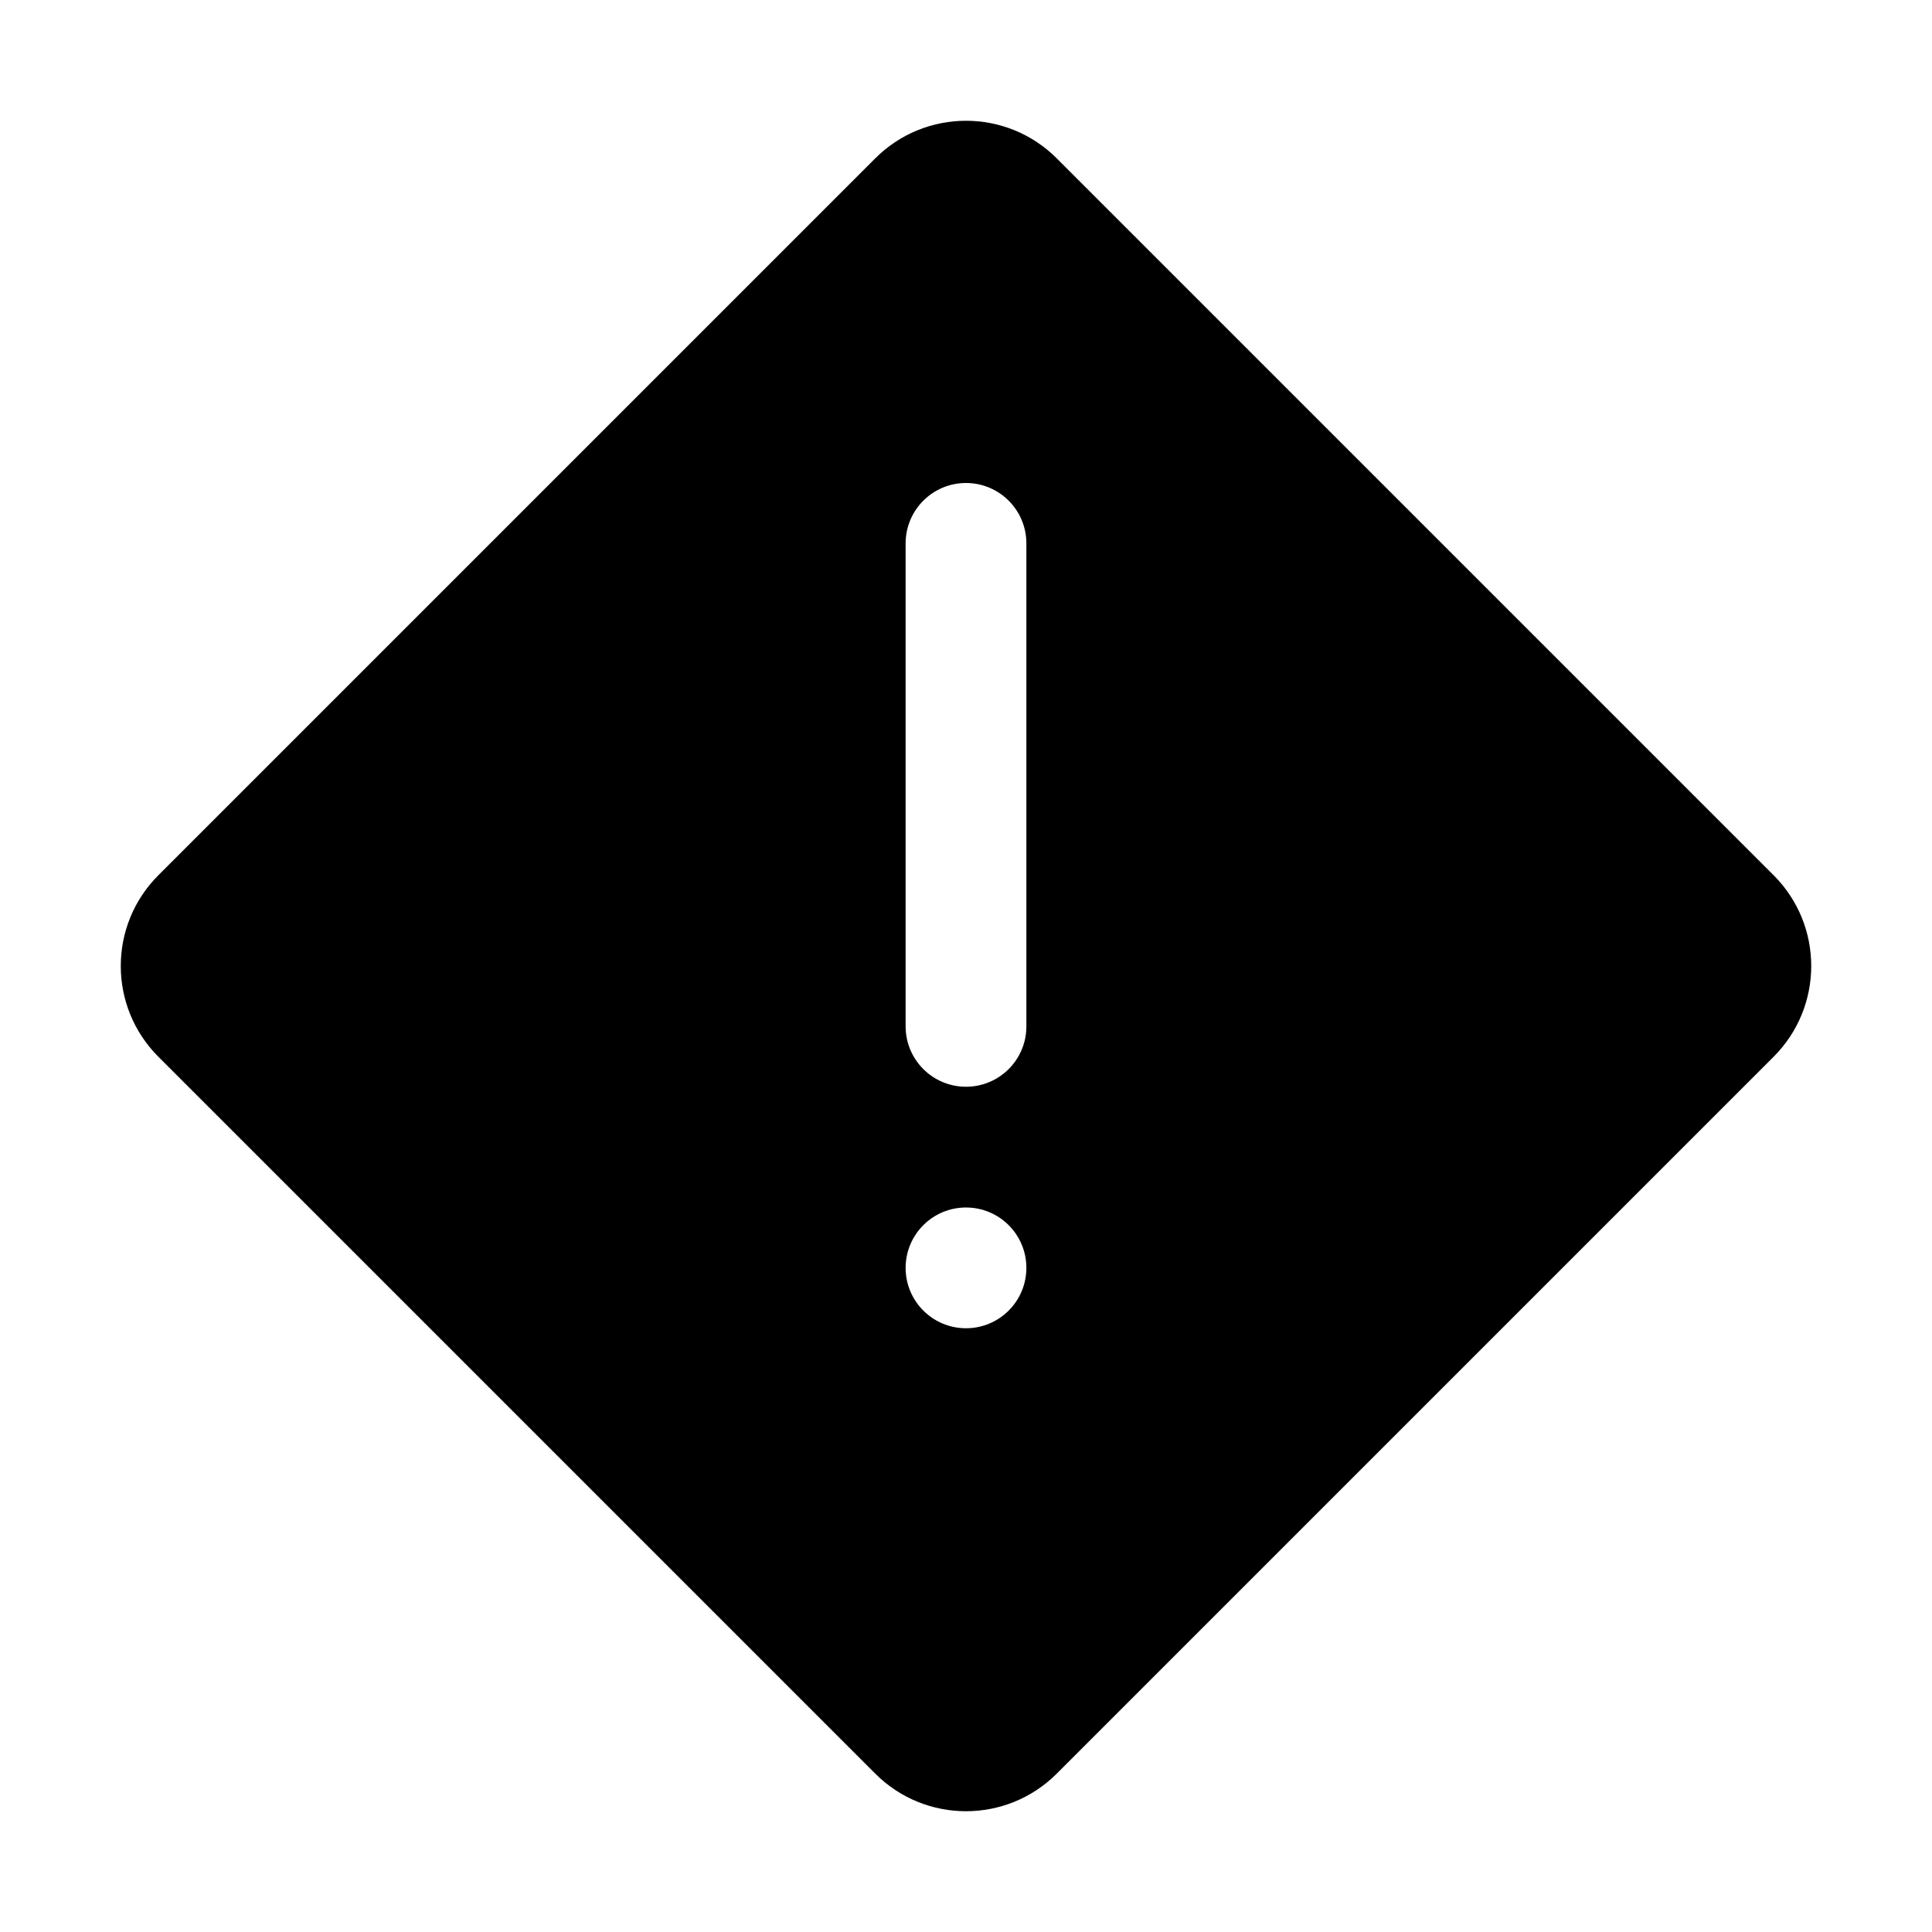
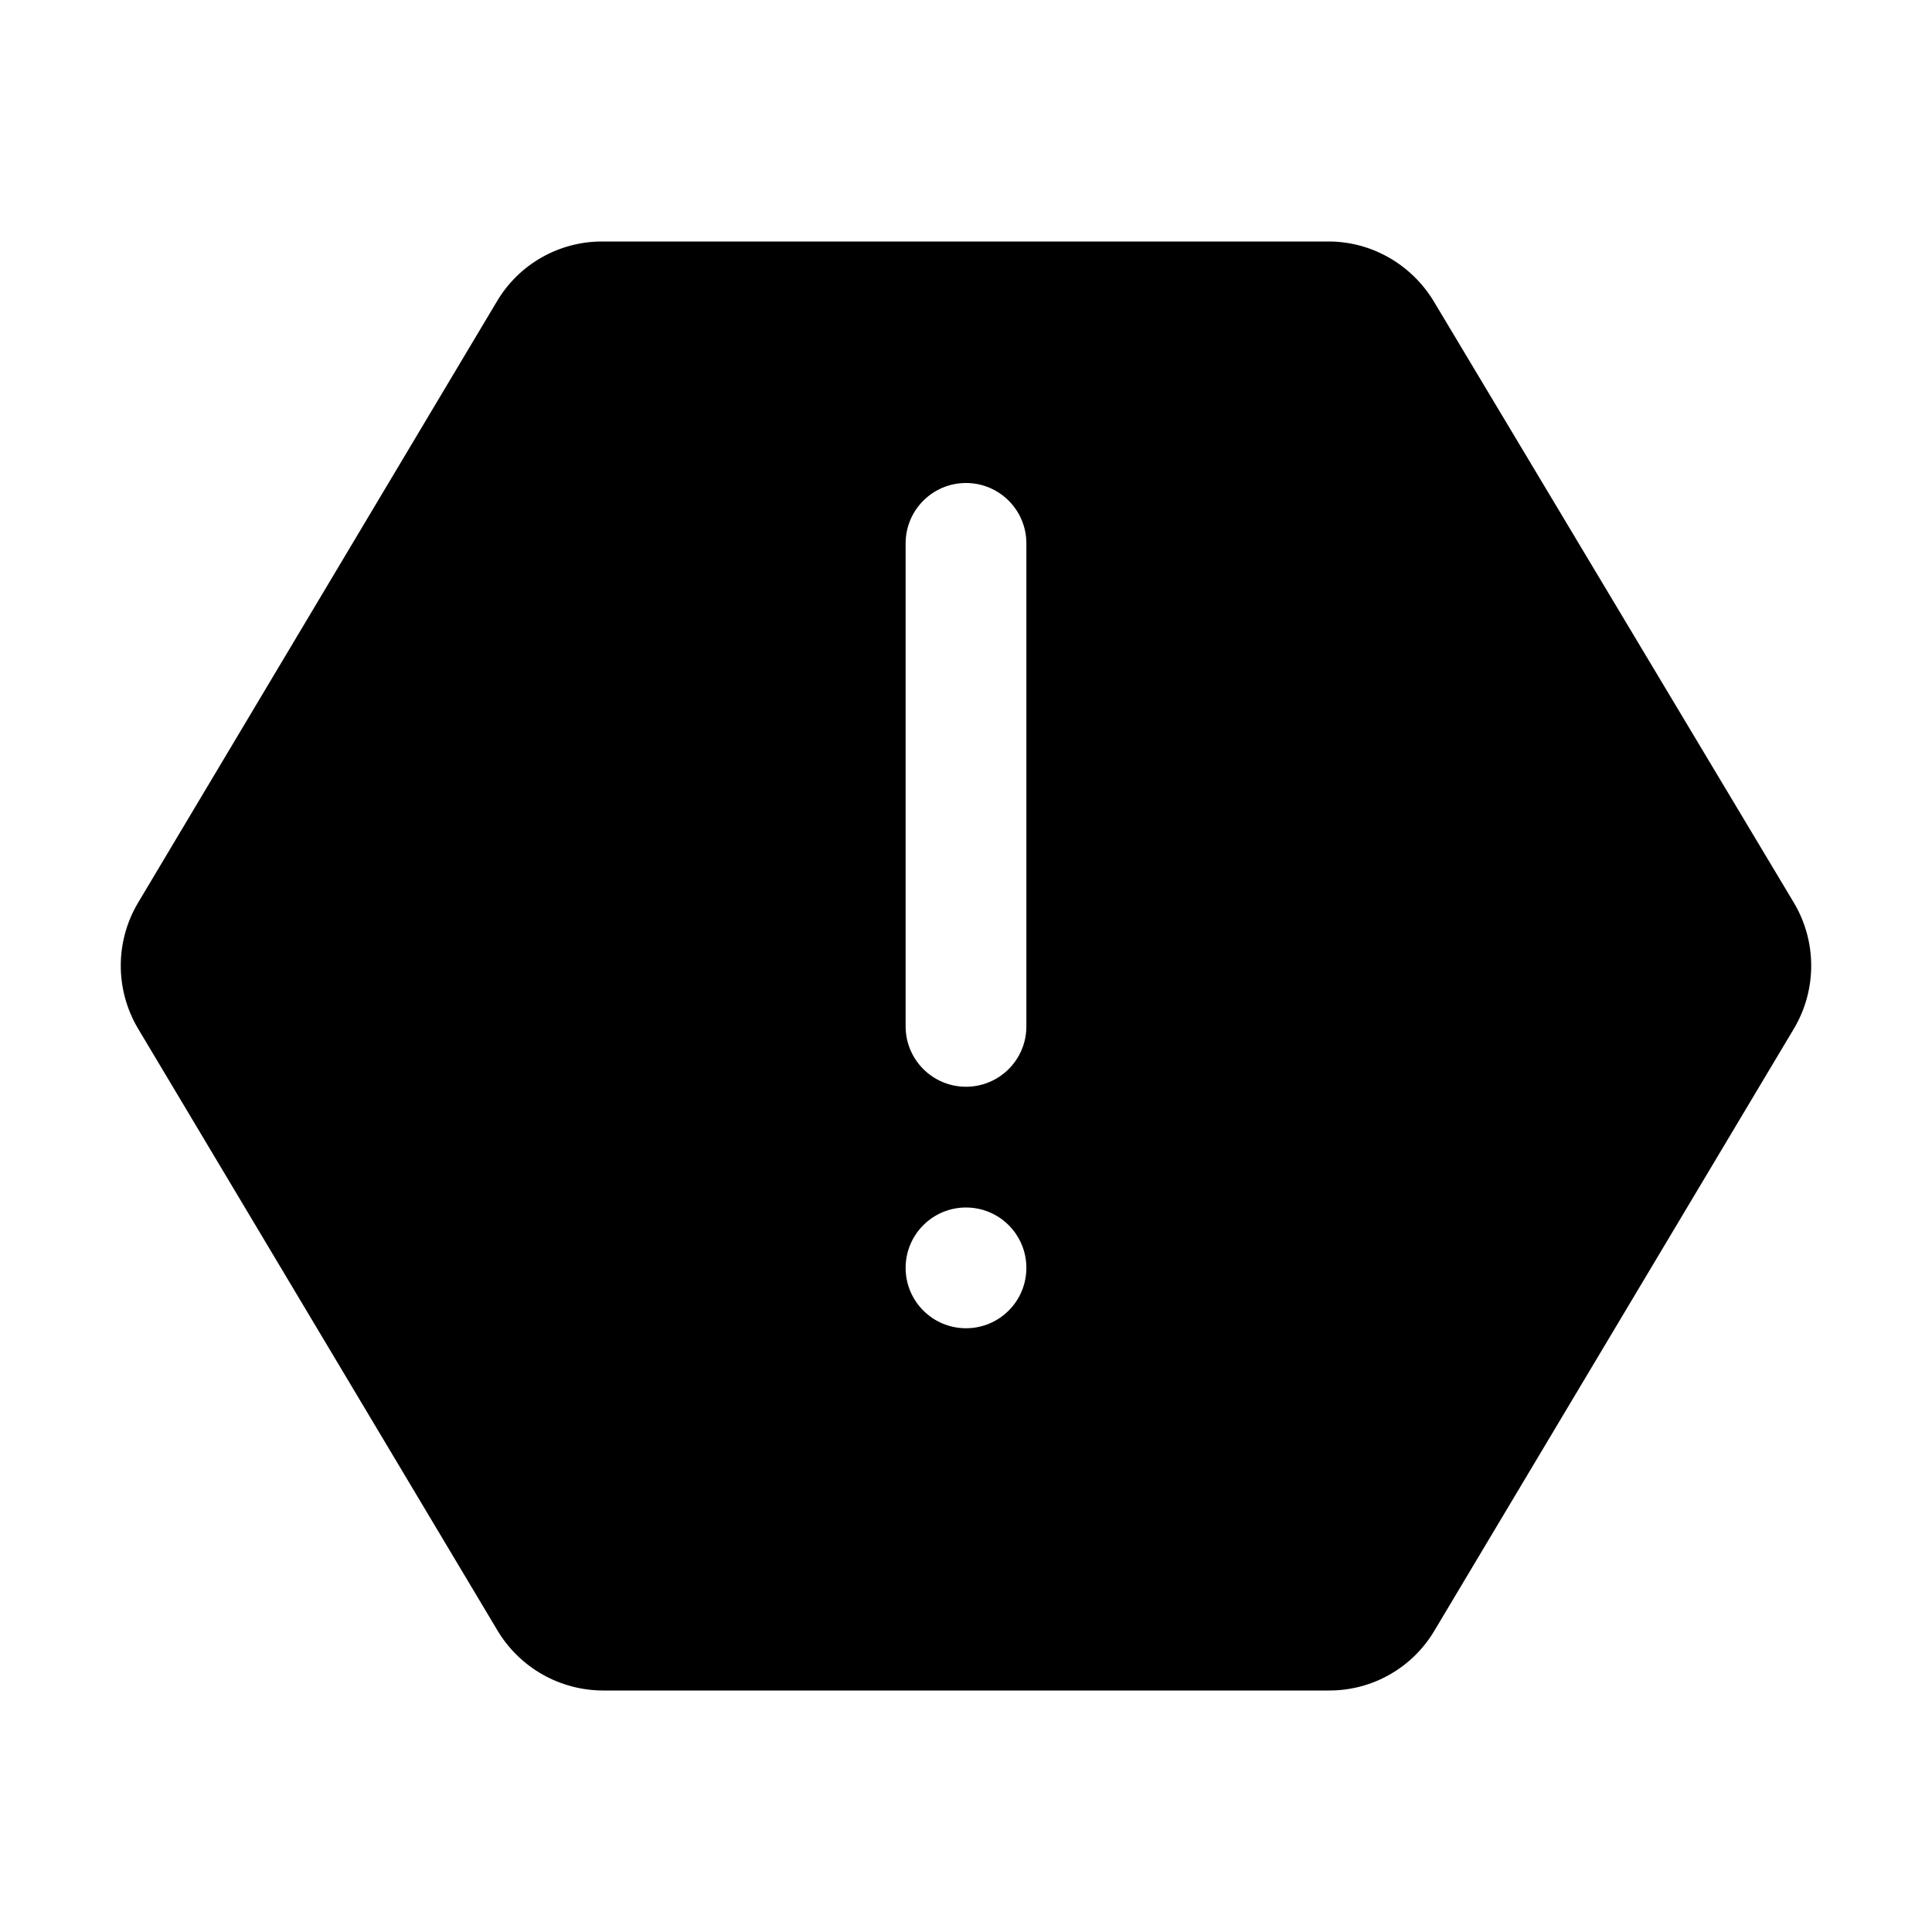
<svg xmlns="http://www.w3.org/2000/svg" width="24" height="24" fill="currentColor" viewBox="0 0 24 24">
-   <path fill-rule="evenodd" d="M13.127 1.967a1.594 1.594 0 0 0-2.254 0l-8.906 8.906a1.594 1.594 0 0 0 0 2.254l8.906 8.906a1.594 1.594 0 0 0 2.254 0l8.906-8.906a1.594 1.594 0 0 0 0-2.254l-8.906-8.906ZM12 6a.75.75 0 0 1 .75.75v6a.75.75 0 0 1-1.5 0v-6A.75.75 0 0 1 12 6Zm.75 9.75a.75.75 0 1 1-1.5 0 .75.75 0 0 1 1.5 0Z" clip-rule="evenodd" />
+   <path fill-rule="evenodd" d="M7.48 3h9.026c.532 0 1.027.285 1.304.742l4.476 7.475a1.53 1.53 0 0 1 0 1.559l-4.468 7.482a1.516 1.516 0 0 1-1.305.742H7.487a1.532 1.532 0 0 1-1.305-.742l-4.468-7.482a1.53 1.53 0 0 1 0-1.56l4.46-7.474A1.516 1.516 0 0 1 7.48 3ZM12 6a.75.75 0 0 1 .75.75v6a.75.75 0 0 1-1.5 0v-6A.75.75 0 0 1 12 6Zm.75 9.75a.75.75 0 1 1-1.5 0 .75.75 0 0 1 1.5 0Z" clip-rule="evenodd" />
</svg>
